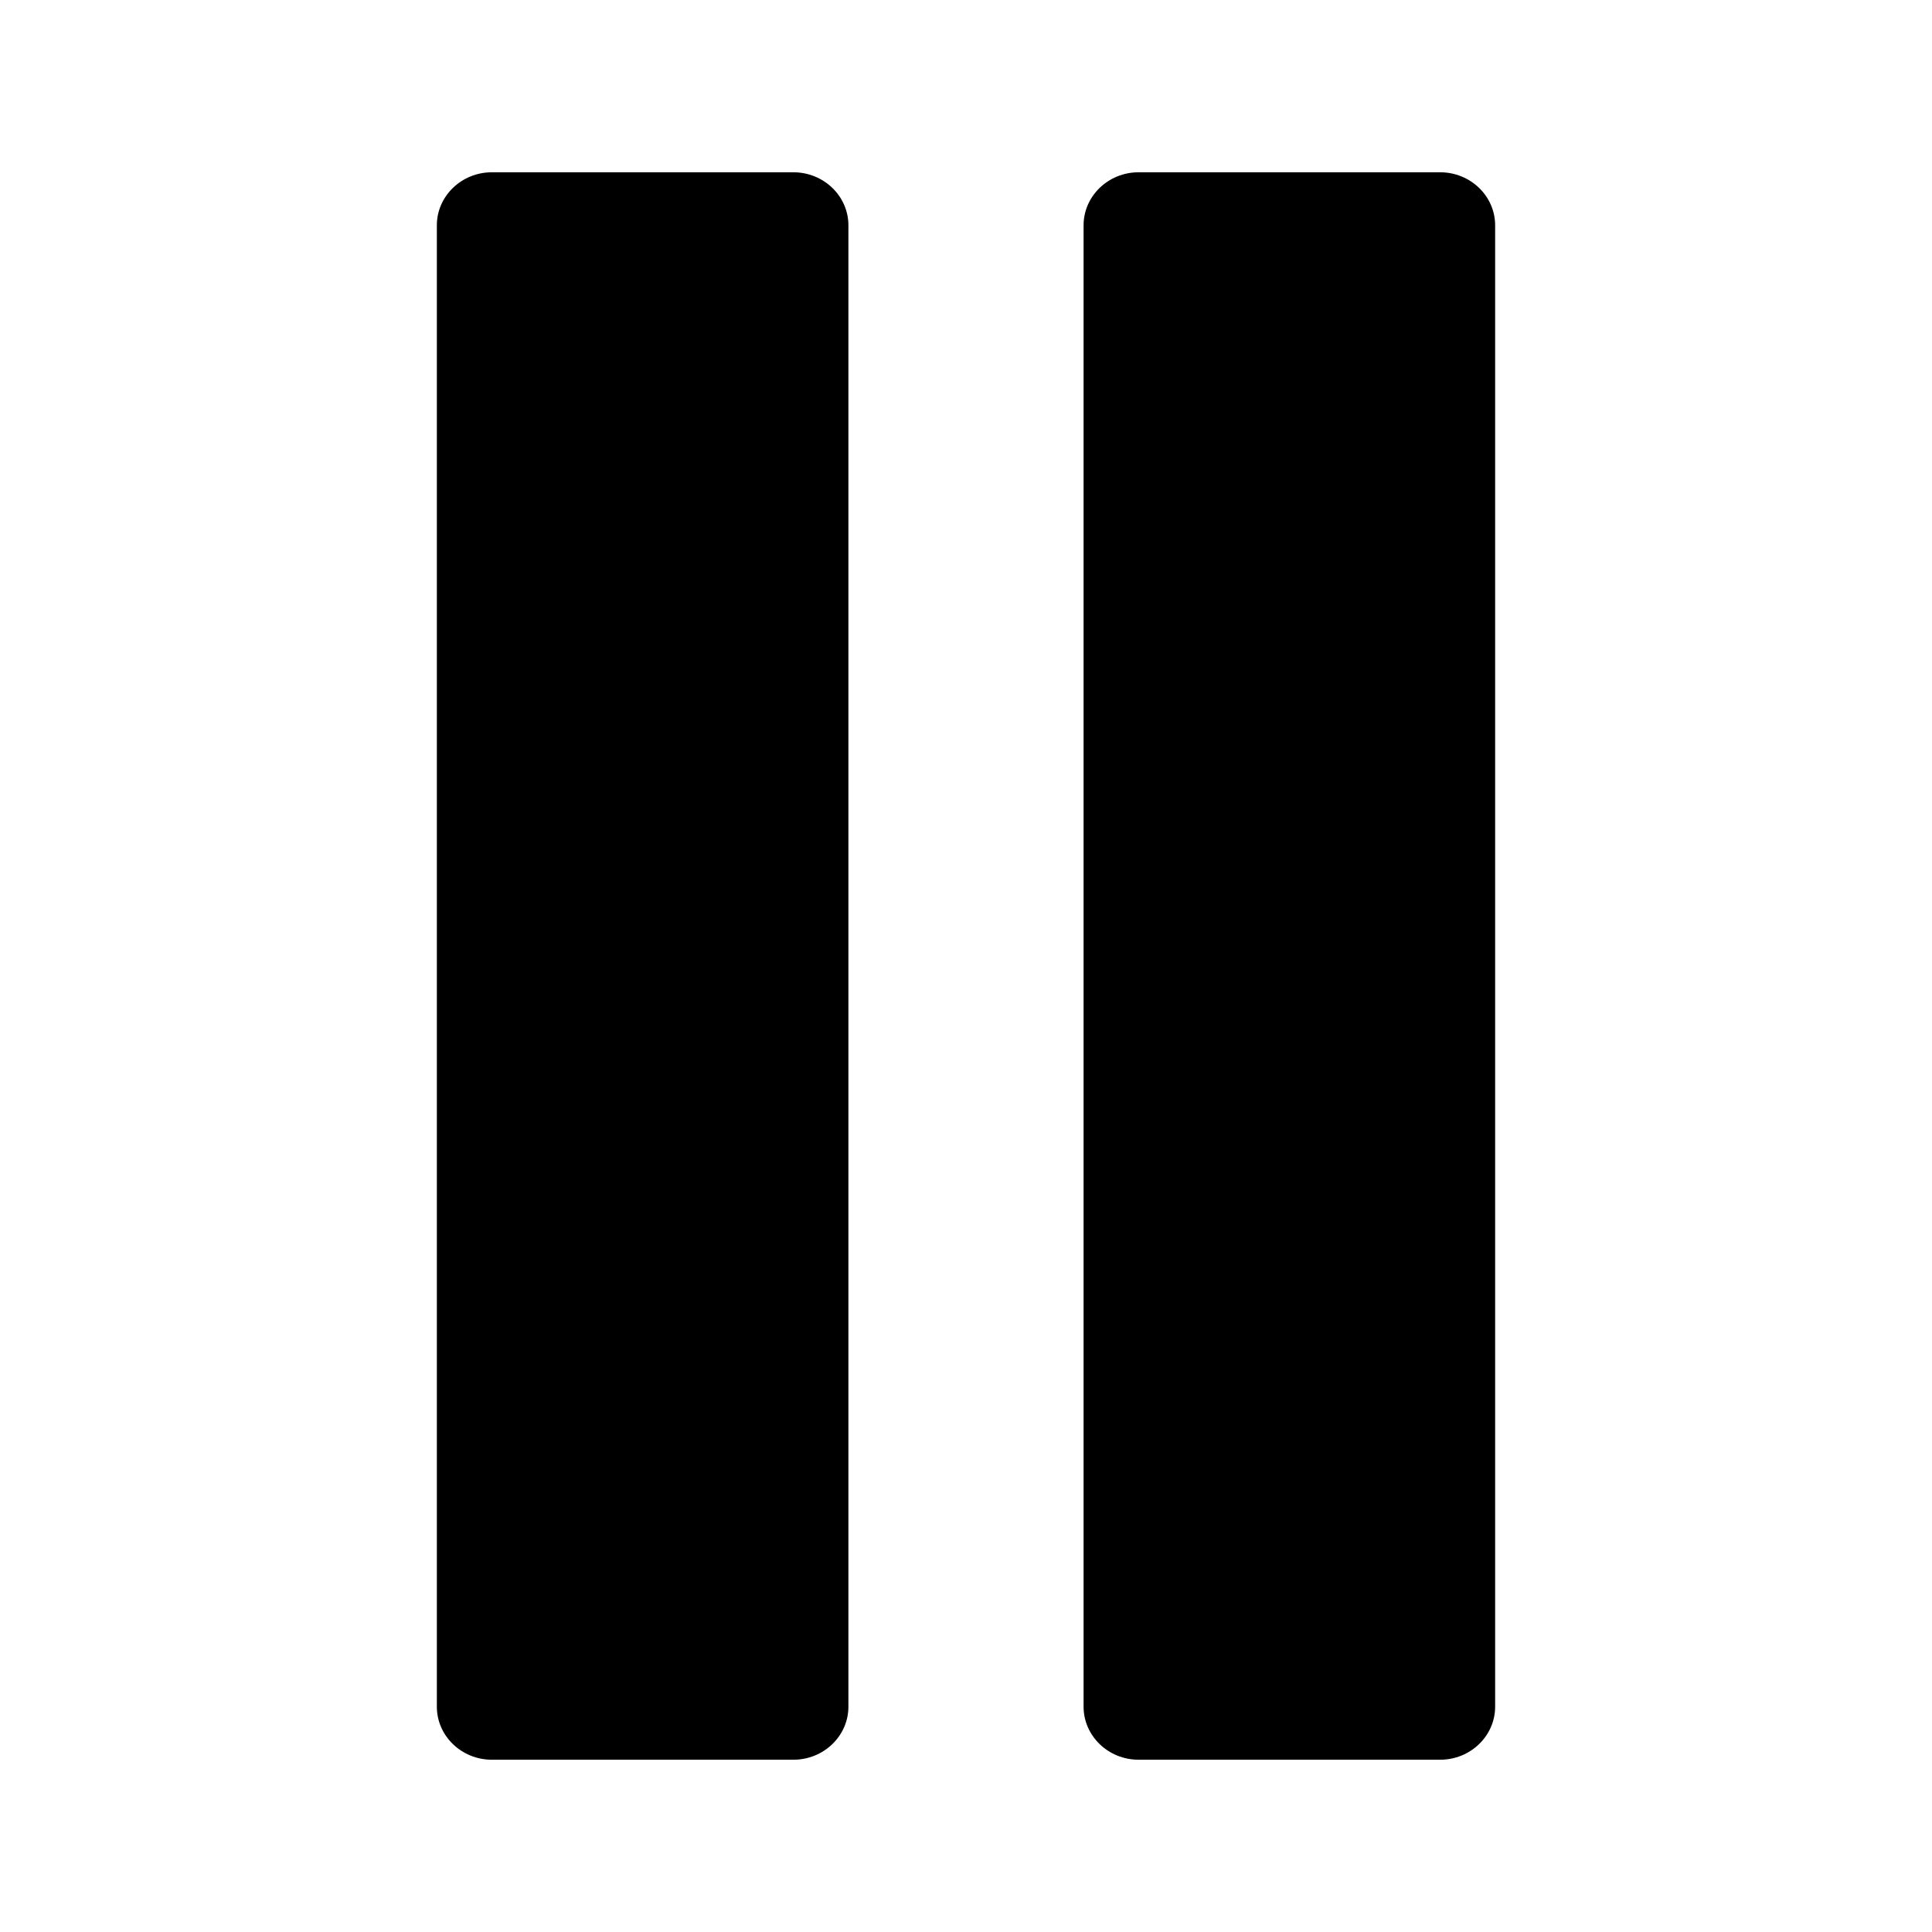
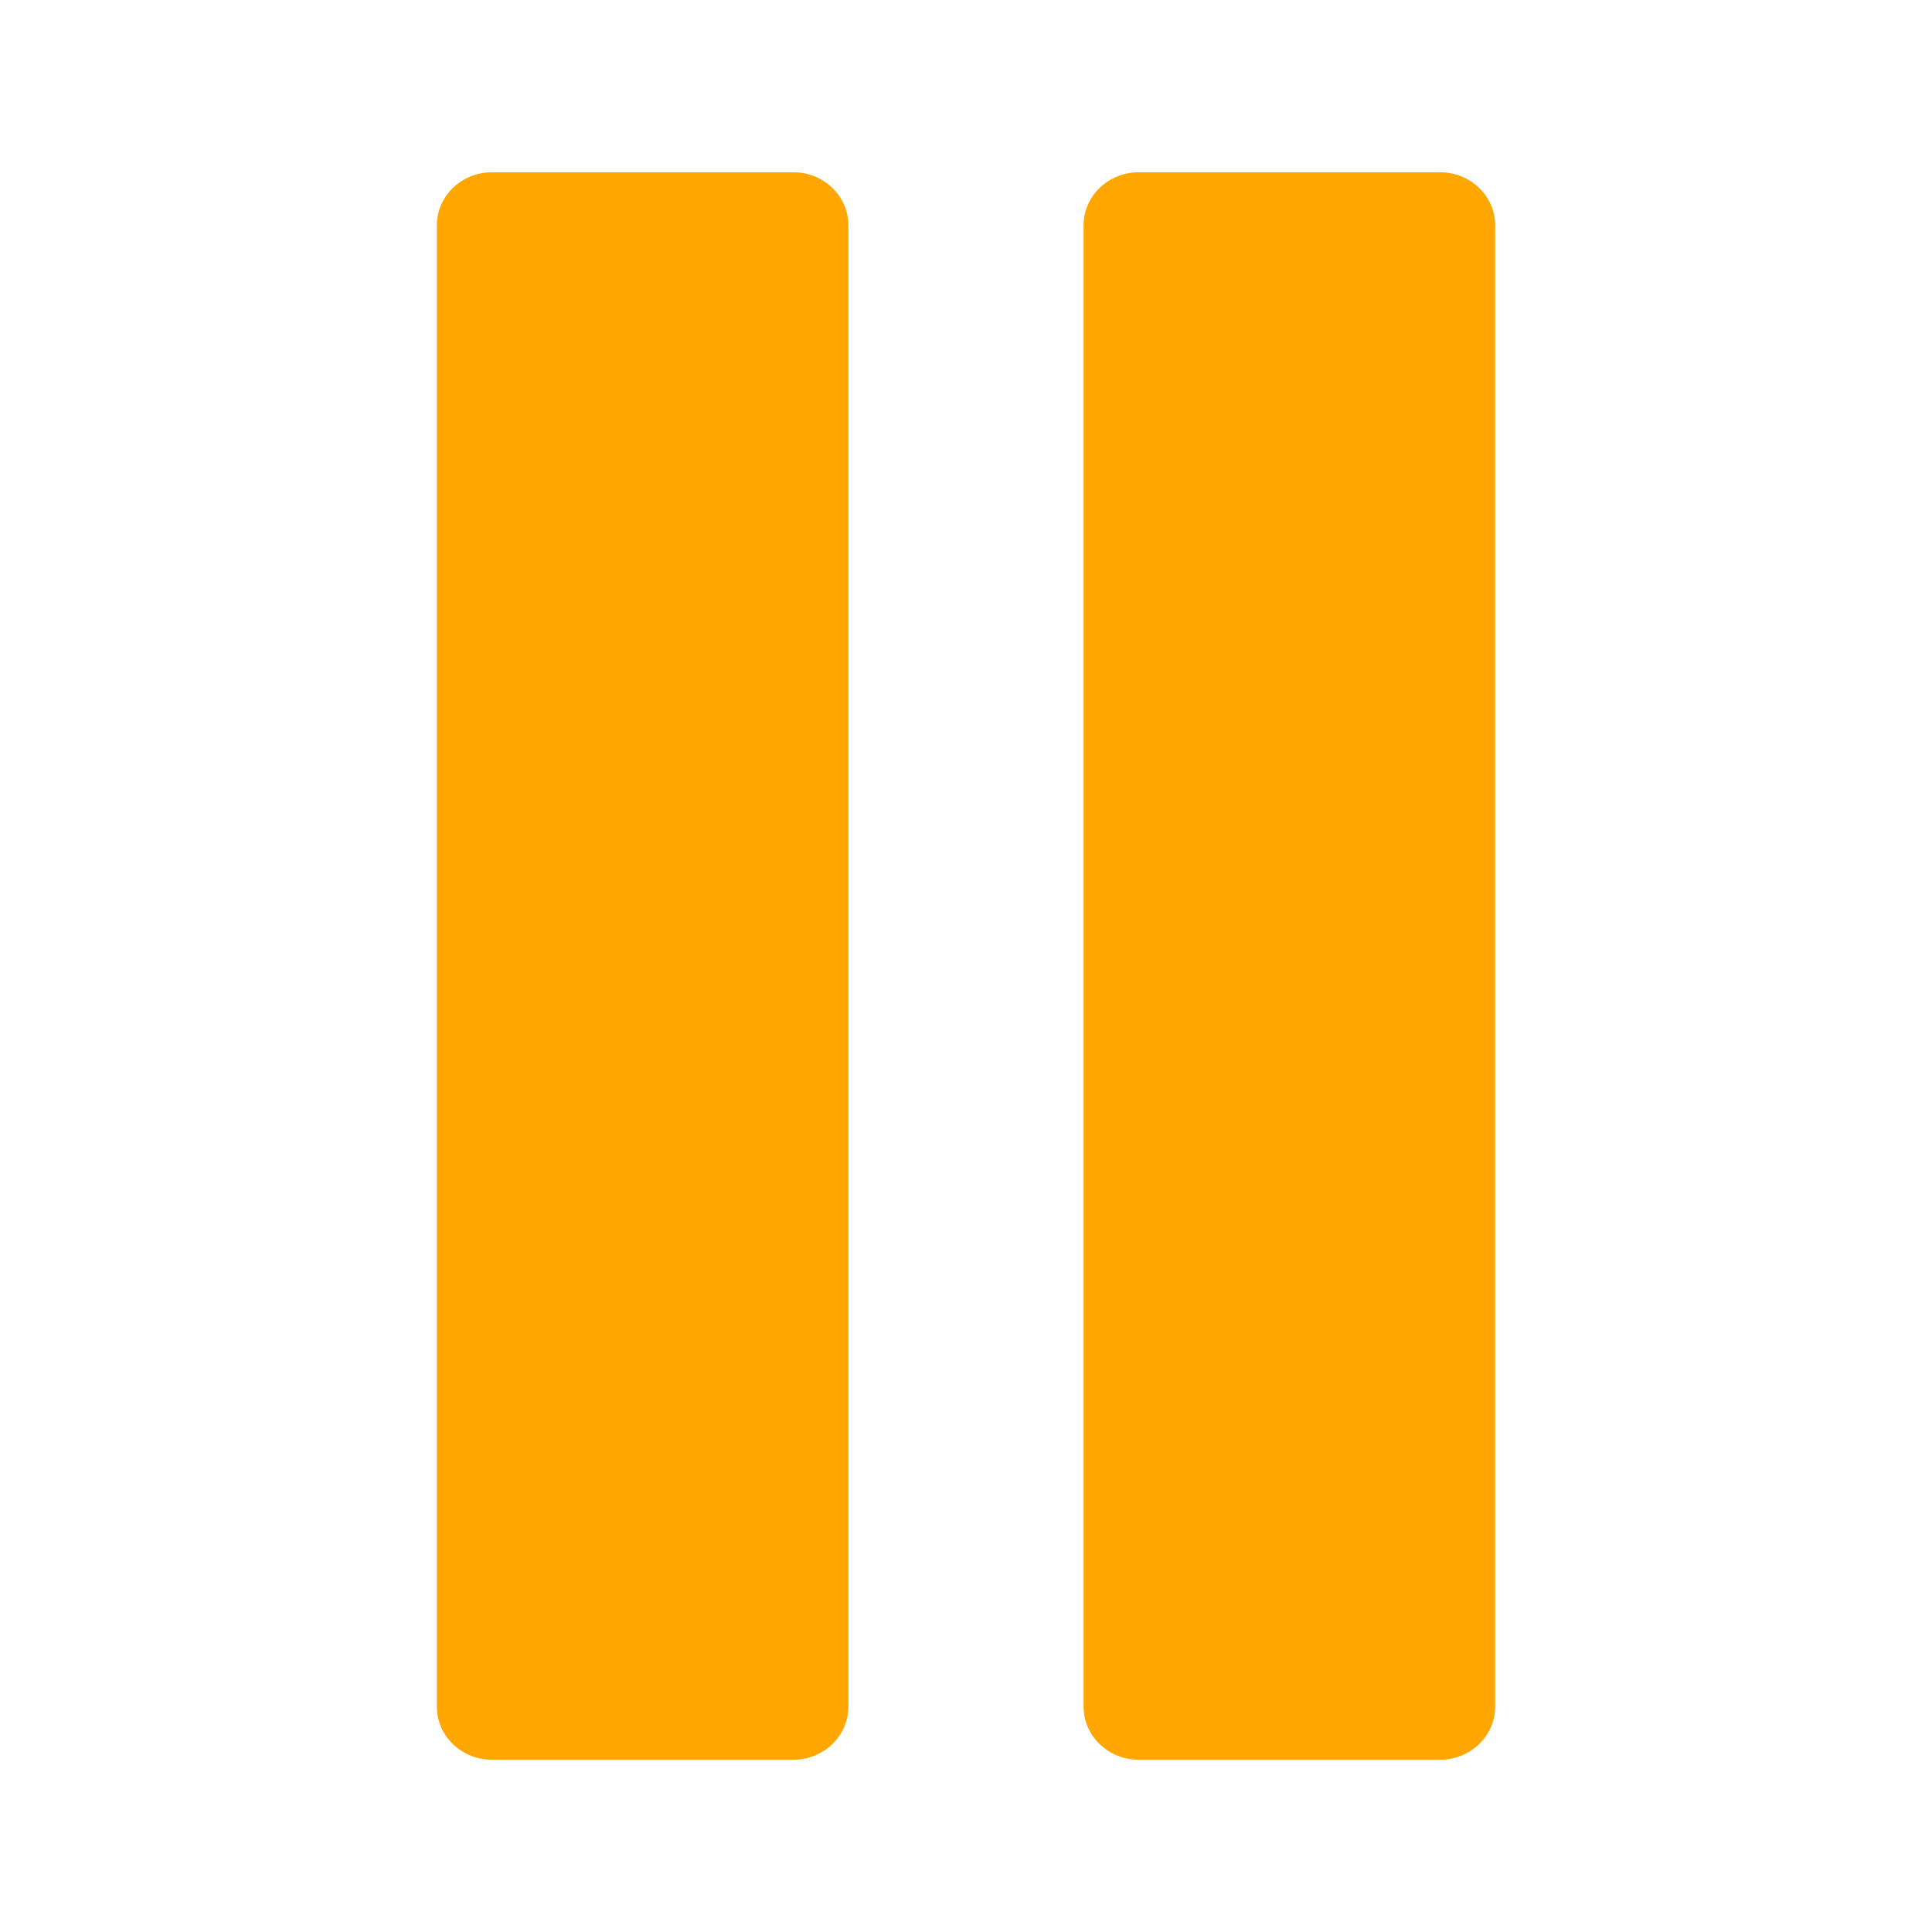
<svg xmlns="http://www.w3.org/2000/svg" enable-background="new 0 0 128 128" viewBox="0 0 18 18" version="1.1" id="svg29" width="18" height="18">
  <defs id="defs33" />
  <linearGradient id="a" x1="64" x2="64" y1="4.25" y2="123.91" gradientUnits="userSpaceOnUse">
    <stop stop-color="#FFAB40" offset="0" id="stop2" />
    <stop stop-color="#FF6D00" offset="1" id="stop4" />
  </linearGradient>
  <g id="g870" transform="matrix(0.2738853,0,0,0.2641037,-20.10612,-7.47291)">
-     <path d="M 100.401,90.373 H 90.141 c -1.03,0 -1.87,-0.84 -1.87,-1.87 v -52.26 c 0,-1.03 0.84,-1.87 1.87,-1.87 h 10.26 c 1.03,0 1.87,0.84 1.87,1.87 v 52.26 c 0,1.03 -0.84,1.87 -1.87,1.87 z" id="path21" style="fill:#000000;fill-opacity:1" />
-     <path d="m 122.401,90.373 h -10.26 c -1.03,0 -1.87,-0.84 -1.87,-1.87 v -52.26 c 0,-1.03 0.84,-1.87 1.87,-1.87 h 10.26 c 1.03,0 1.87,0.84 1.87,1.87 v 52.26 c 0,1.03 -0.84,1.87 -1.87,1.87 z" id="path23" style="fill:#000000;fill-opacity:1" />
+     <path d="M 100.401,90.373 H 90.141 c -1.03,0 -1.87,-0.84 -1.87,-1.87 v -52.26 c 0,-1.03 0.84,-1.87 1.87,-1.87 h 10.26 c 1.03,0 1.87,0.84 1.87,1.87 v 52.26 c 0,1.03 -0.84,1.87 -1.87,1.87 z" id="path21" style="fill:#ffa600;fill-opacity:1" />
+     <path d="m 122.401,90.373 h -10.26 c -1.03,0 -1.87,-0.84 -1.87,-1.87 v -52.26 c 0,-1.03 0.84,-1.87 1.87,-1.87 h 10.26 c 1.03,0 1.87,0.84 1.87,1.87 v 52.26 c 0,1.03 -0.84,1.87 -1.87,1.87 z" id="path23" style="fill:#ffa600;fill-opacity:1" />
  </g>
</svg>
